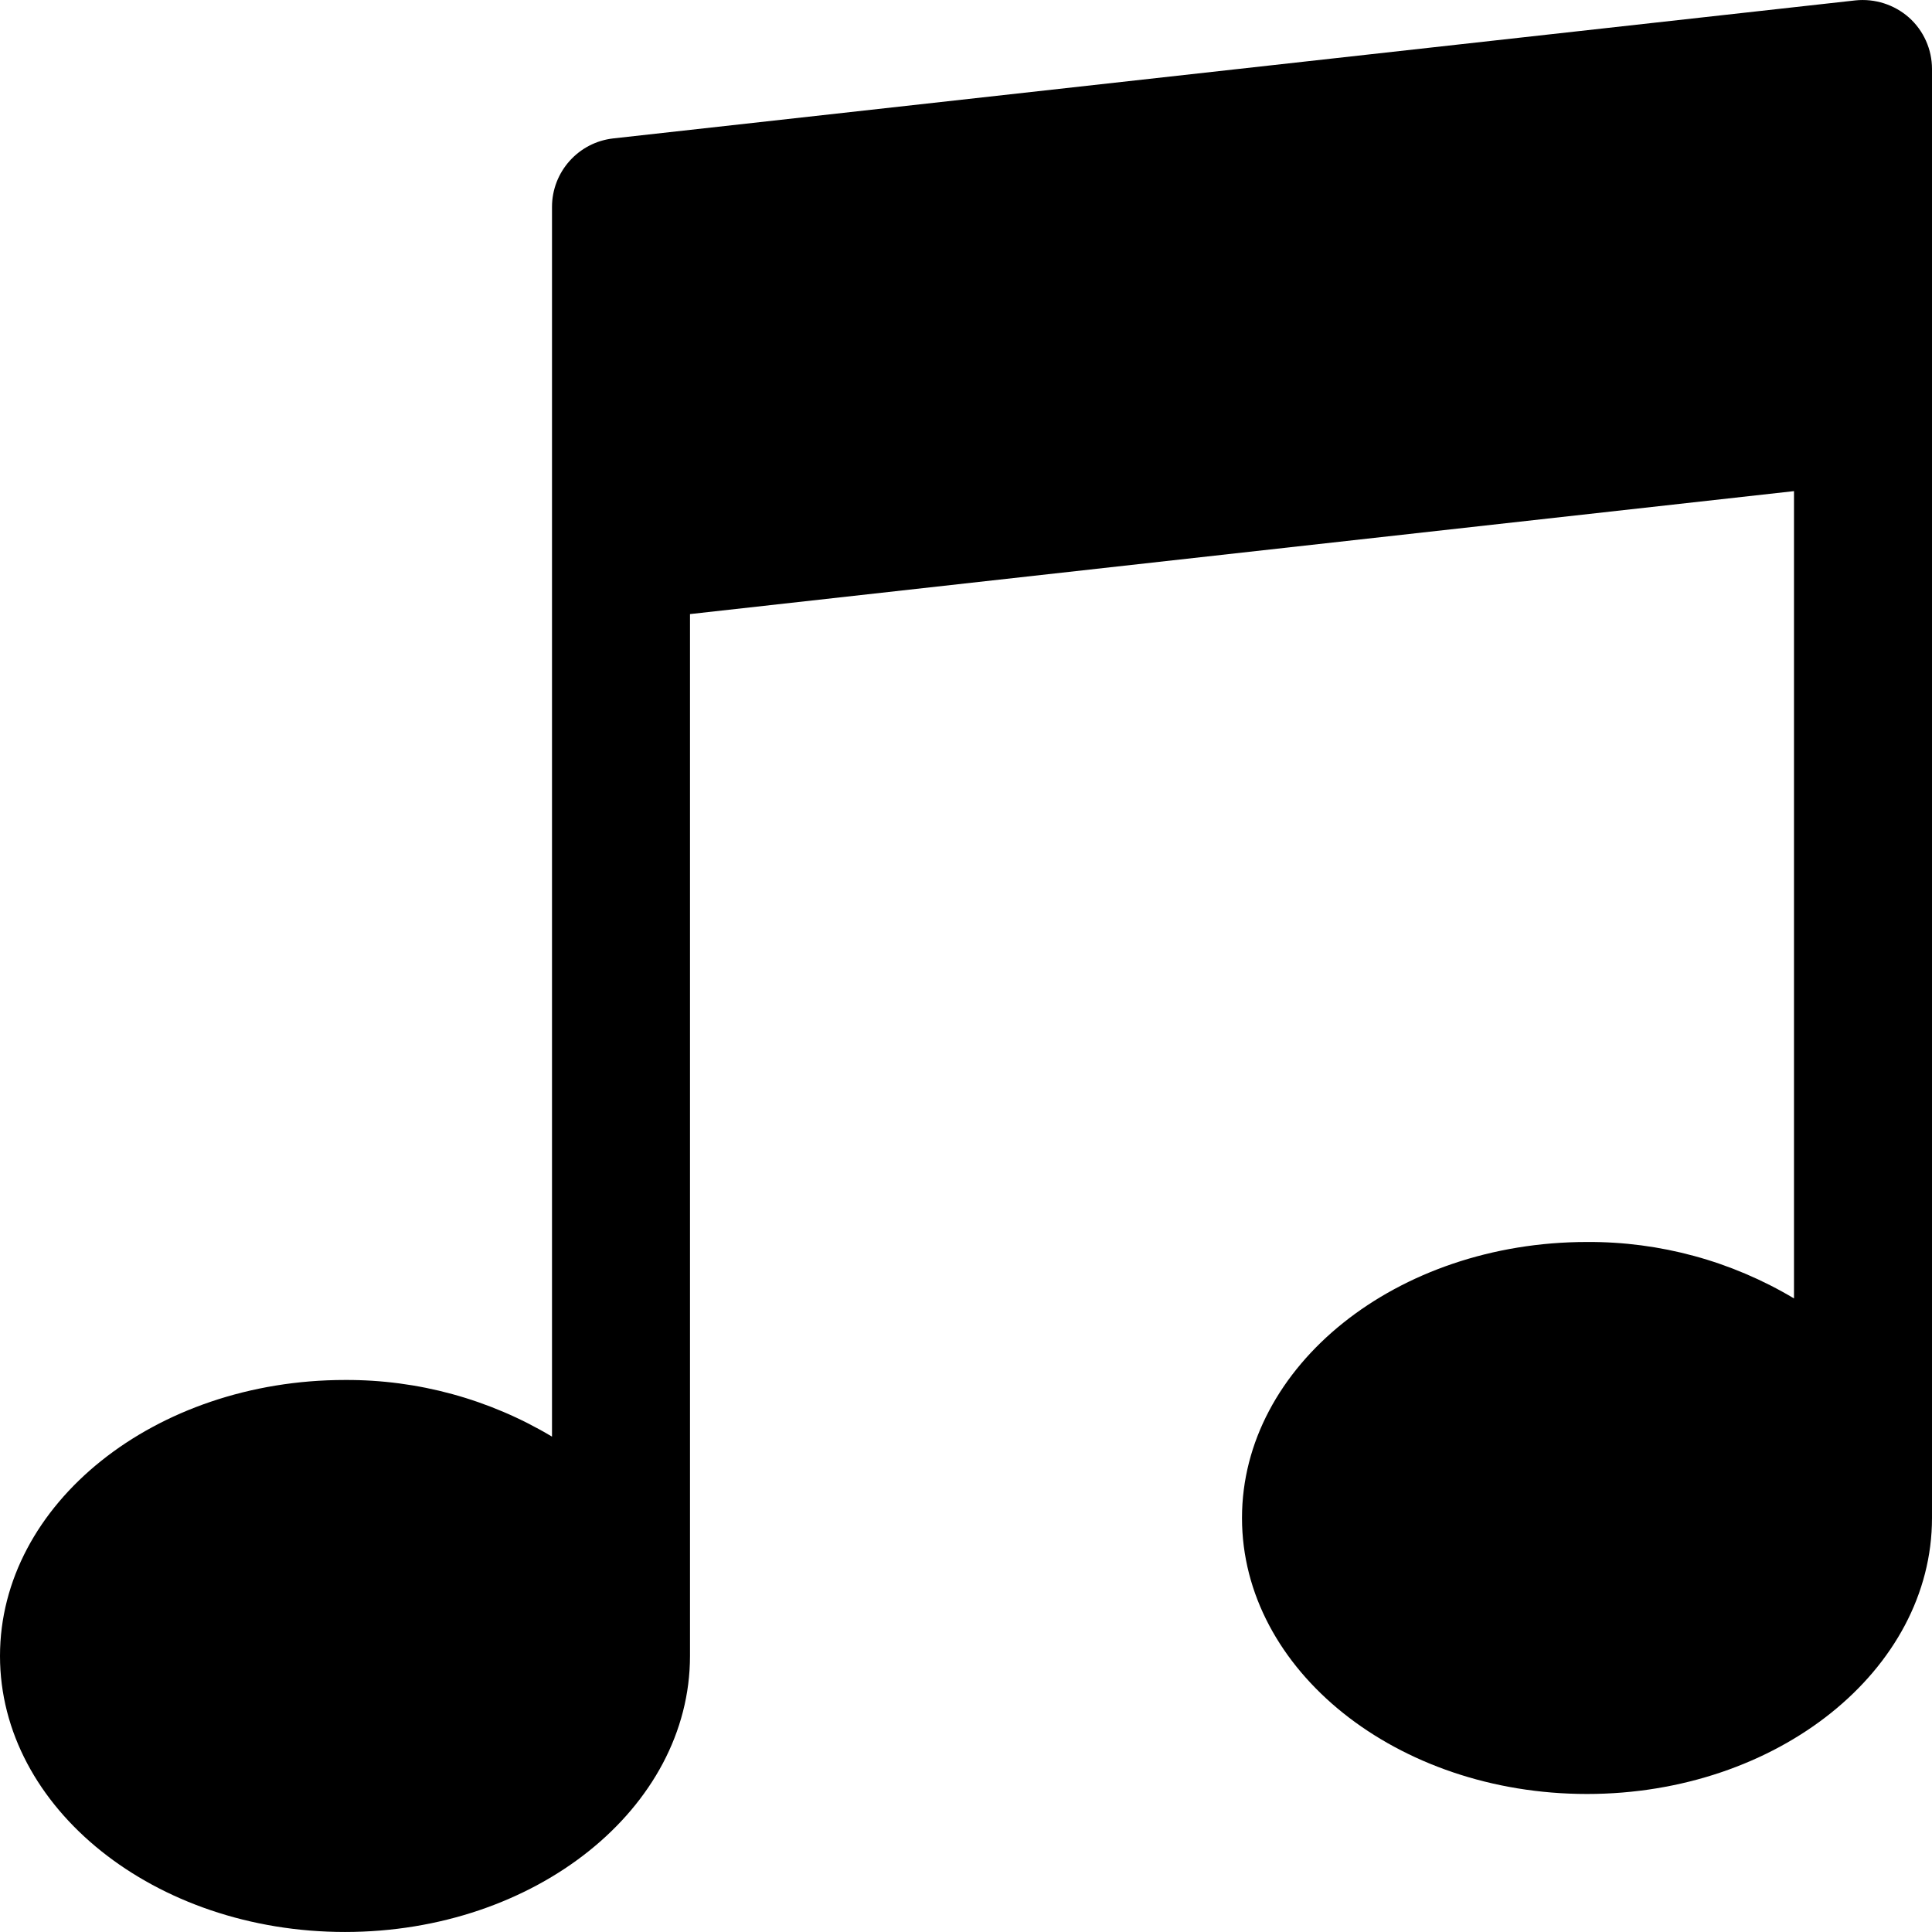
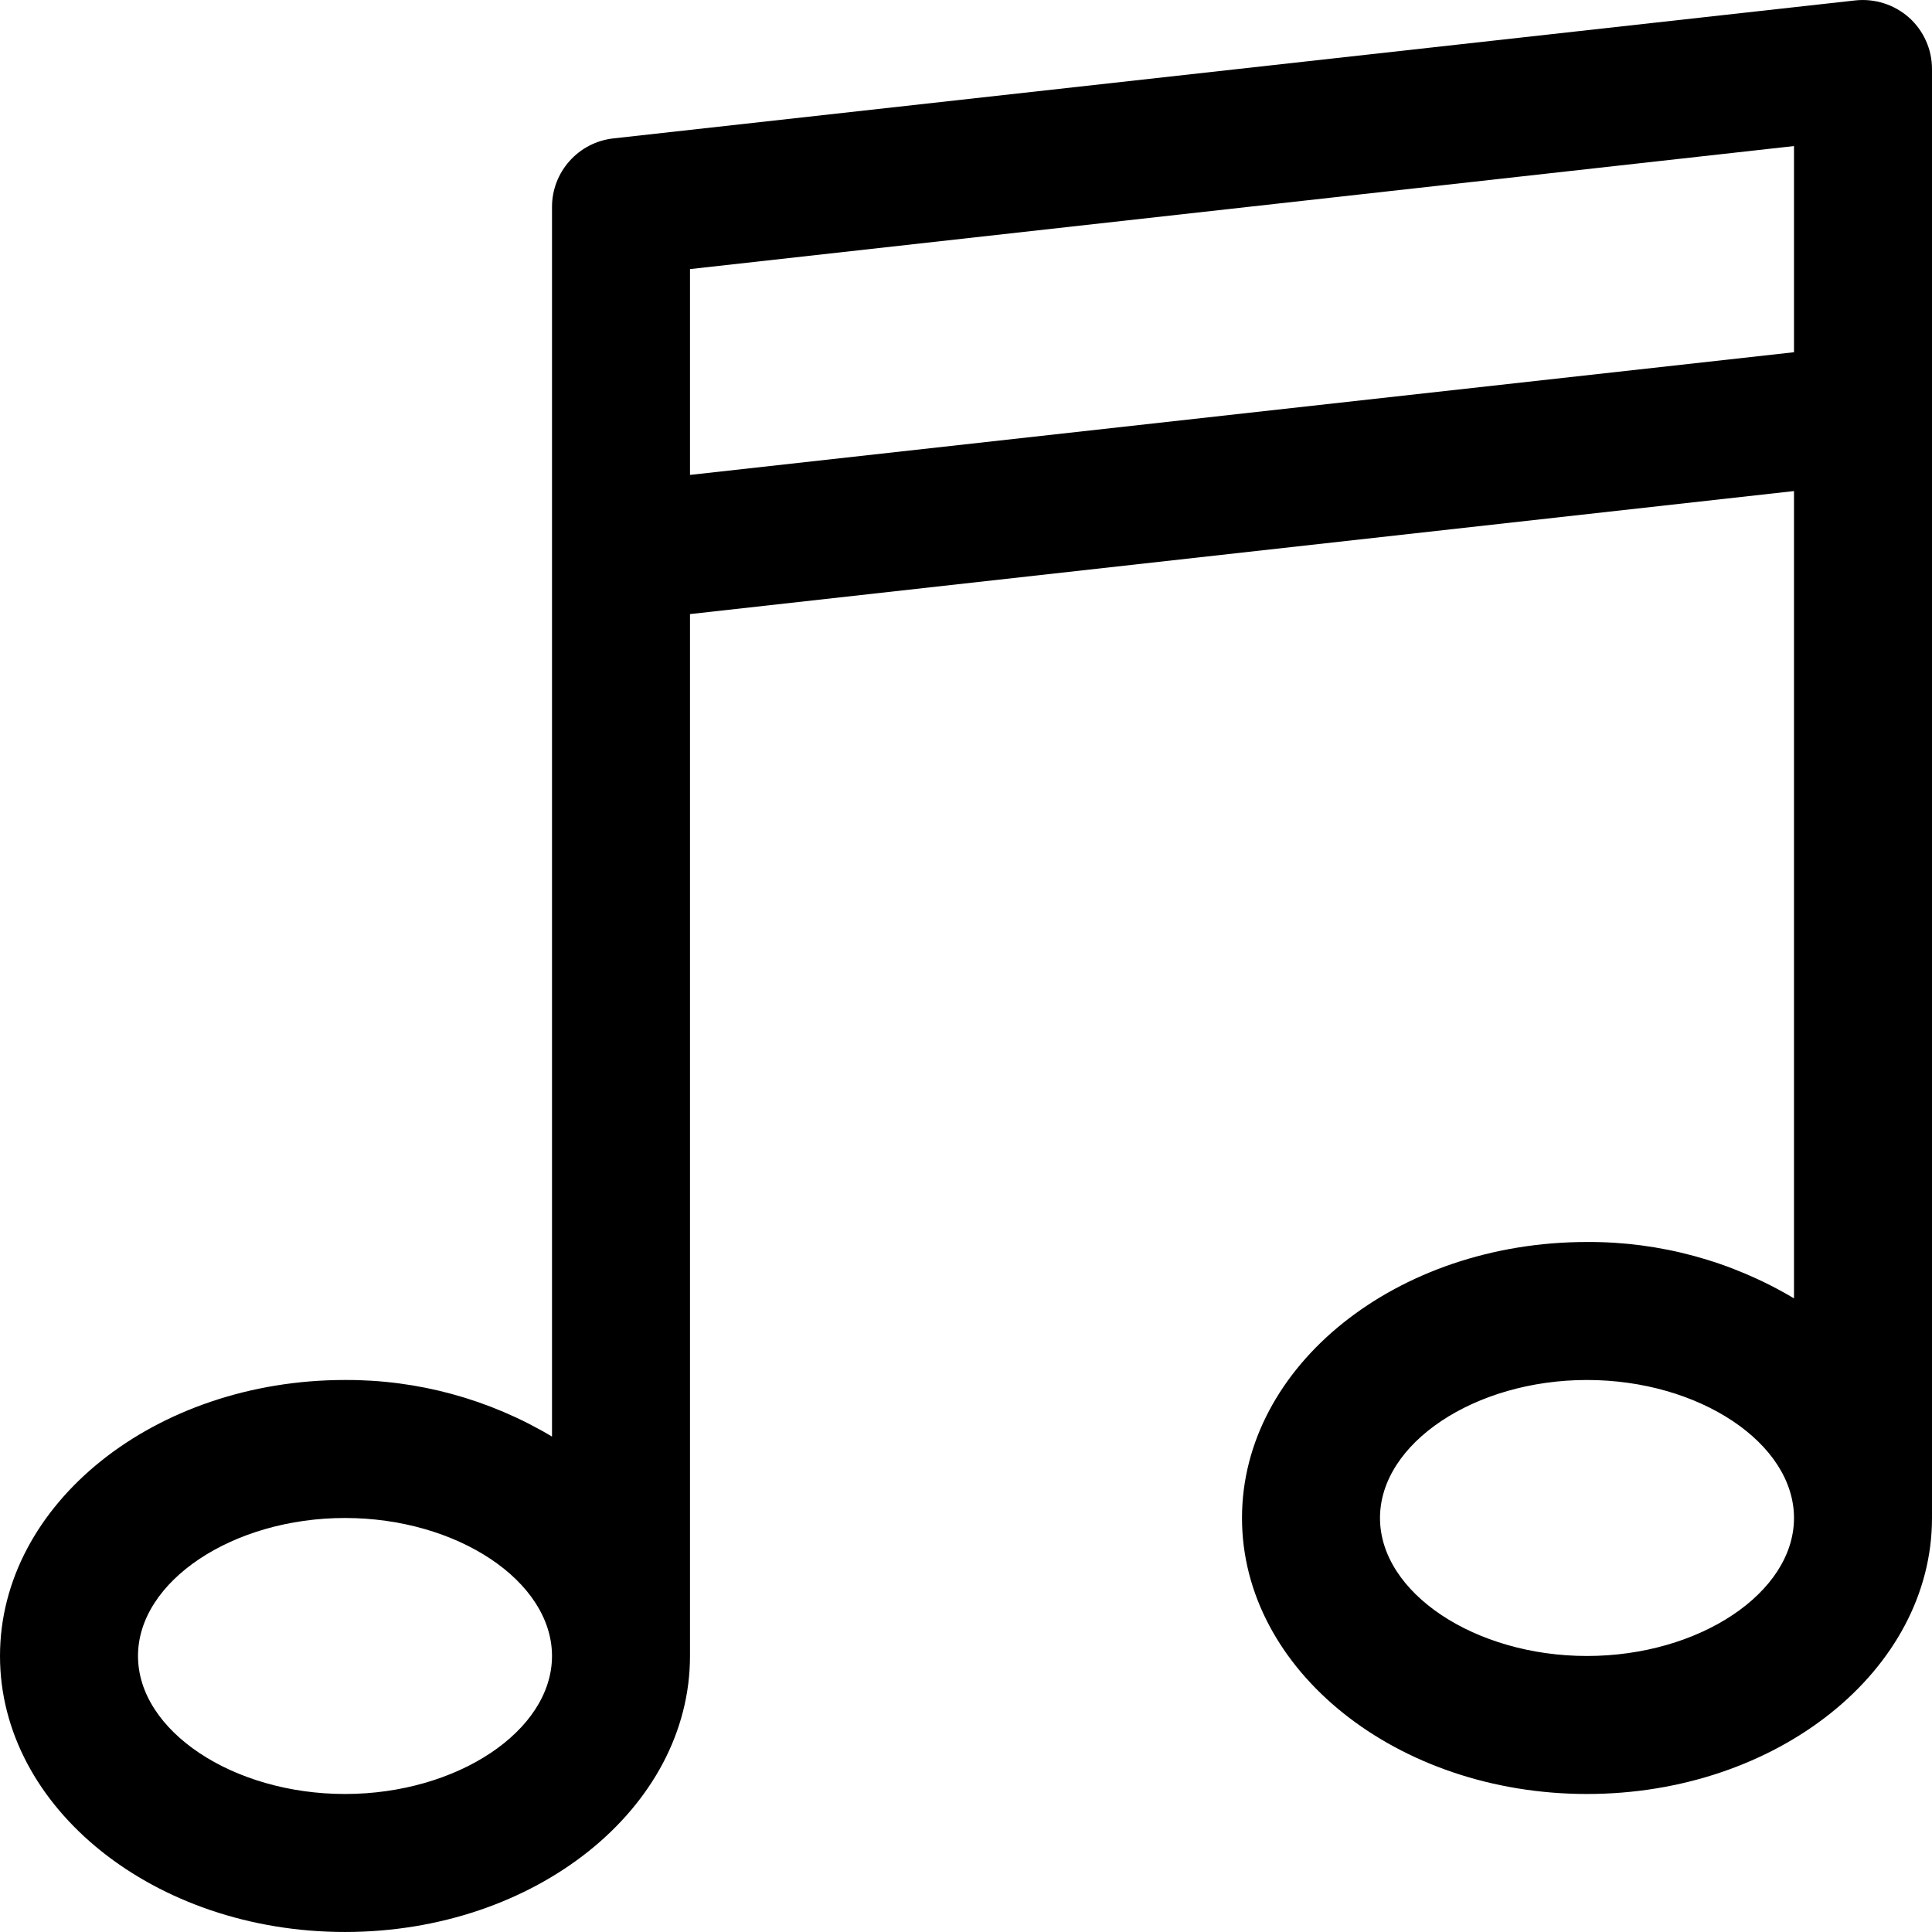
<svg xmlns="http://www.w3.org/2000/svg" version="1.1" id="Capa_1" x="0px" y="0px" viewBox="0 0 477.867 477.867" style="enable-background:new 0 0 477.867 477.867;" xml:space="preserve">
  <g>
    <g>
-       <path d="M472.184,4.347c-3.631-3.209-8.441-4.75-13.261-4.25l-307.2,34.133c-8.647,0.957-15.19,8.265-15.189,16.964V355.34    c-15.468-9.256-33.174-14.102-51.2-14.012C38.281,341.329,0,371.946,0,409.595s38.281,68.267,85.333,68.267    s85.333-30.601,85.333-68.267V151.889l273.067-30.413v199.68c-15.473-9.238-33.179-14.066-51.2-13.961    c-47.053,0-85.333,30.618-85.333,68.267c0,37.649,38.281,68.267,85.333,68.267s85.333-30.601,85.333-68.267v-358.4    C477.866,12.208,475.8,7.584,472.184,4.347z" />
+       <path d="M472.184,4.349c-3.627-3.216-8.44-4.759-13.261-4.25l-307.2,34.133c-8.647,0.957-15.19,8.265-15.189,16.964v304.128    c-15.474-9.239-33.178-14.078-51.2-13.995C38.281,341.33,0,371.948,0,409.597s38.281,68.267,85.333,68.267    s85.333-30.618,85.333-68.267V151.89l273.067-30.43v199.68c-15.48-9.221-33.182-14.042-51.2-13.943    c-47.053,0-85.333,30.618-85.333,68.267c0,37.649,38.281,68.267,85.333,68.267s85.333-30.618,85.333-68.267v-358.4    C477.866,12.21,475.8,7.586,472.184,4.349z M85.333,443.73c-27.75,0-51.2-15.633-51.2-34.133s23.45-34.133,51.2-34.133    c27.75,0,51.2,15.633,51.2,34.133S113.084,443.73,85.333,443.73z M392.533,409.597c-27.75,0-51.2-15.633-51.2-34.133    c0-18.5,23.45-34.133,51.2-34.133c27.75,0,51.2,15.633,51.2,34.133C443.733,393.964,420.284,409.597,392.533,409.597z     M443.733,87.122l-273.067,30.345v-50.91l273.067-30.43V87.122z" />
    </g>
  </g>
  <g>
</g>
  <g>
</g>
  <g>
</g>
  <g>
</g>
  <g>
</g>
  <g>
</g>
  <g>
</g>
  <g>
</g>
  <g>
</g>
  <g>
</g>
  <g>
</g>
  <g>
</g>
  <g>
</g>
  <g>
</g>
  <g>
</g>
</svg>
